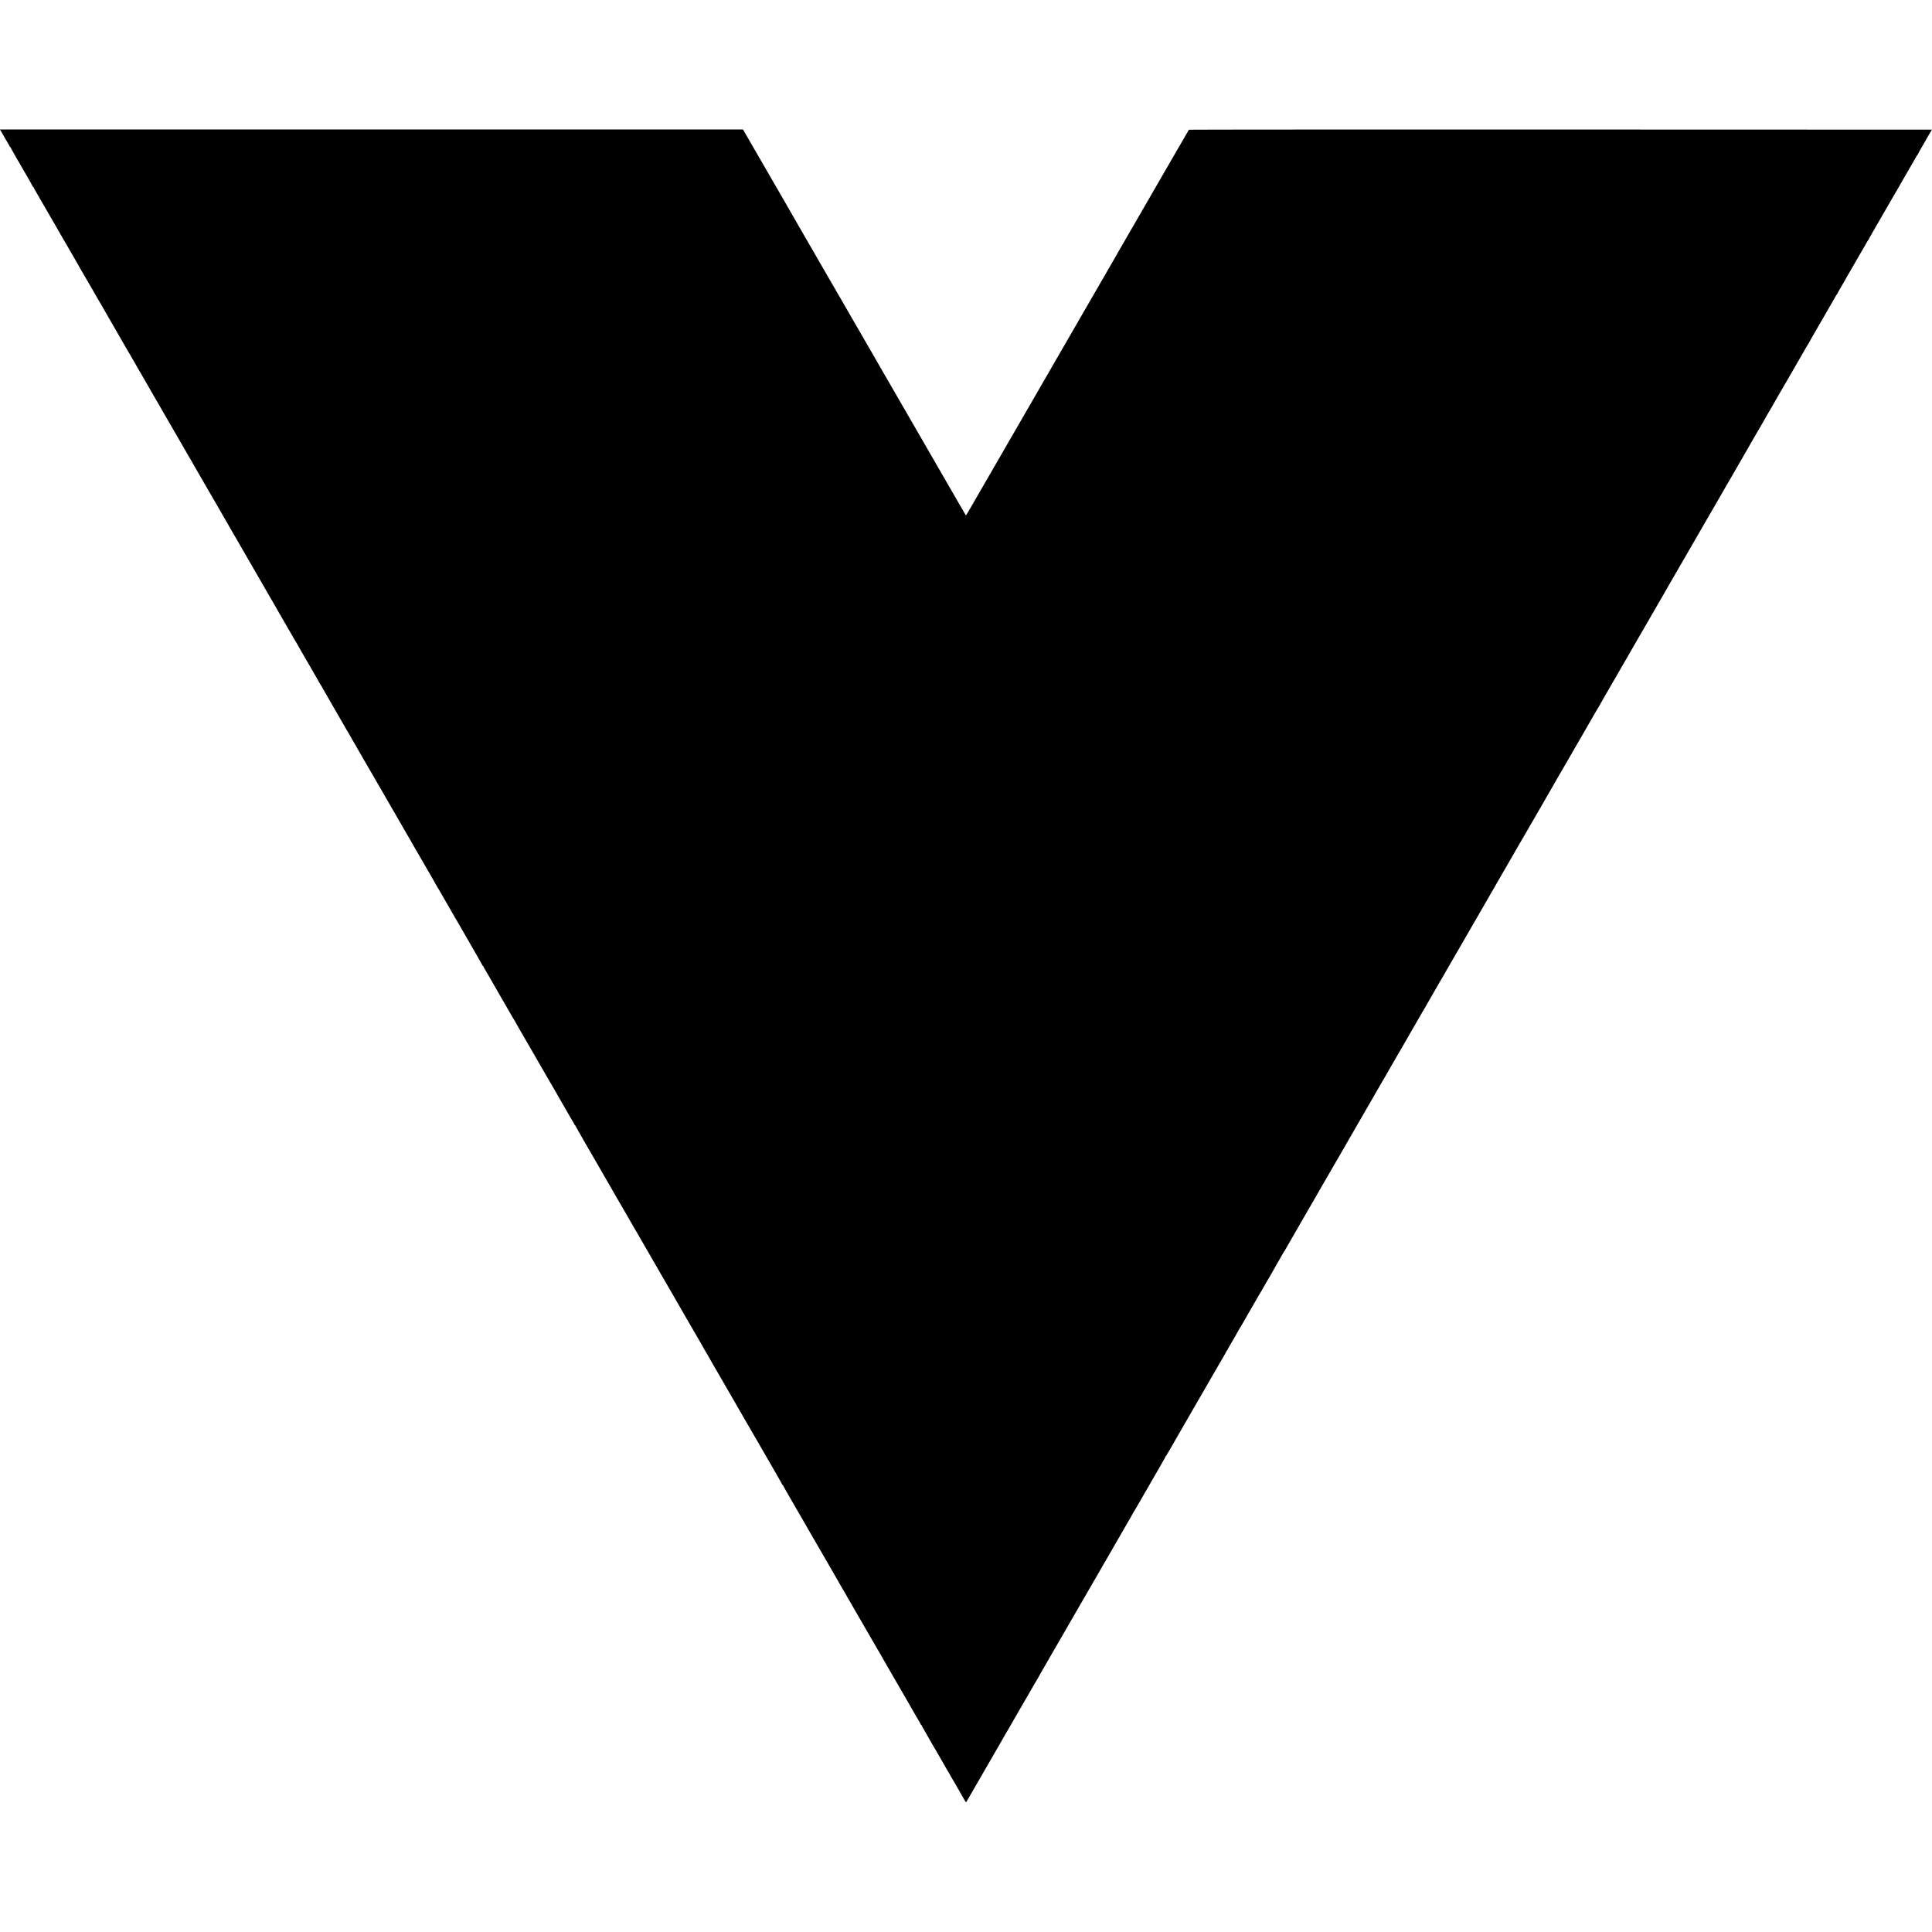
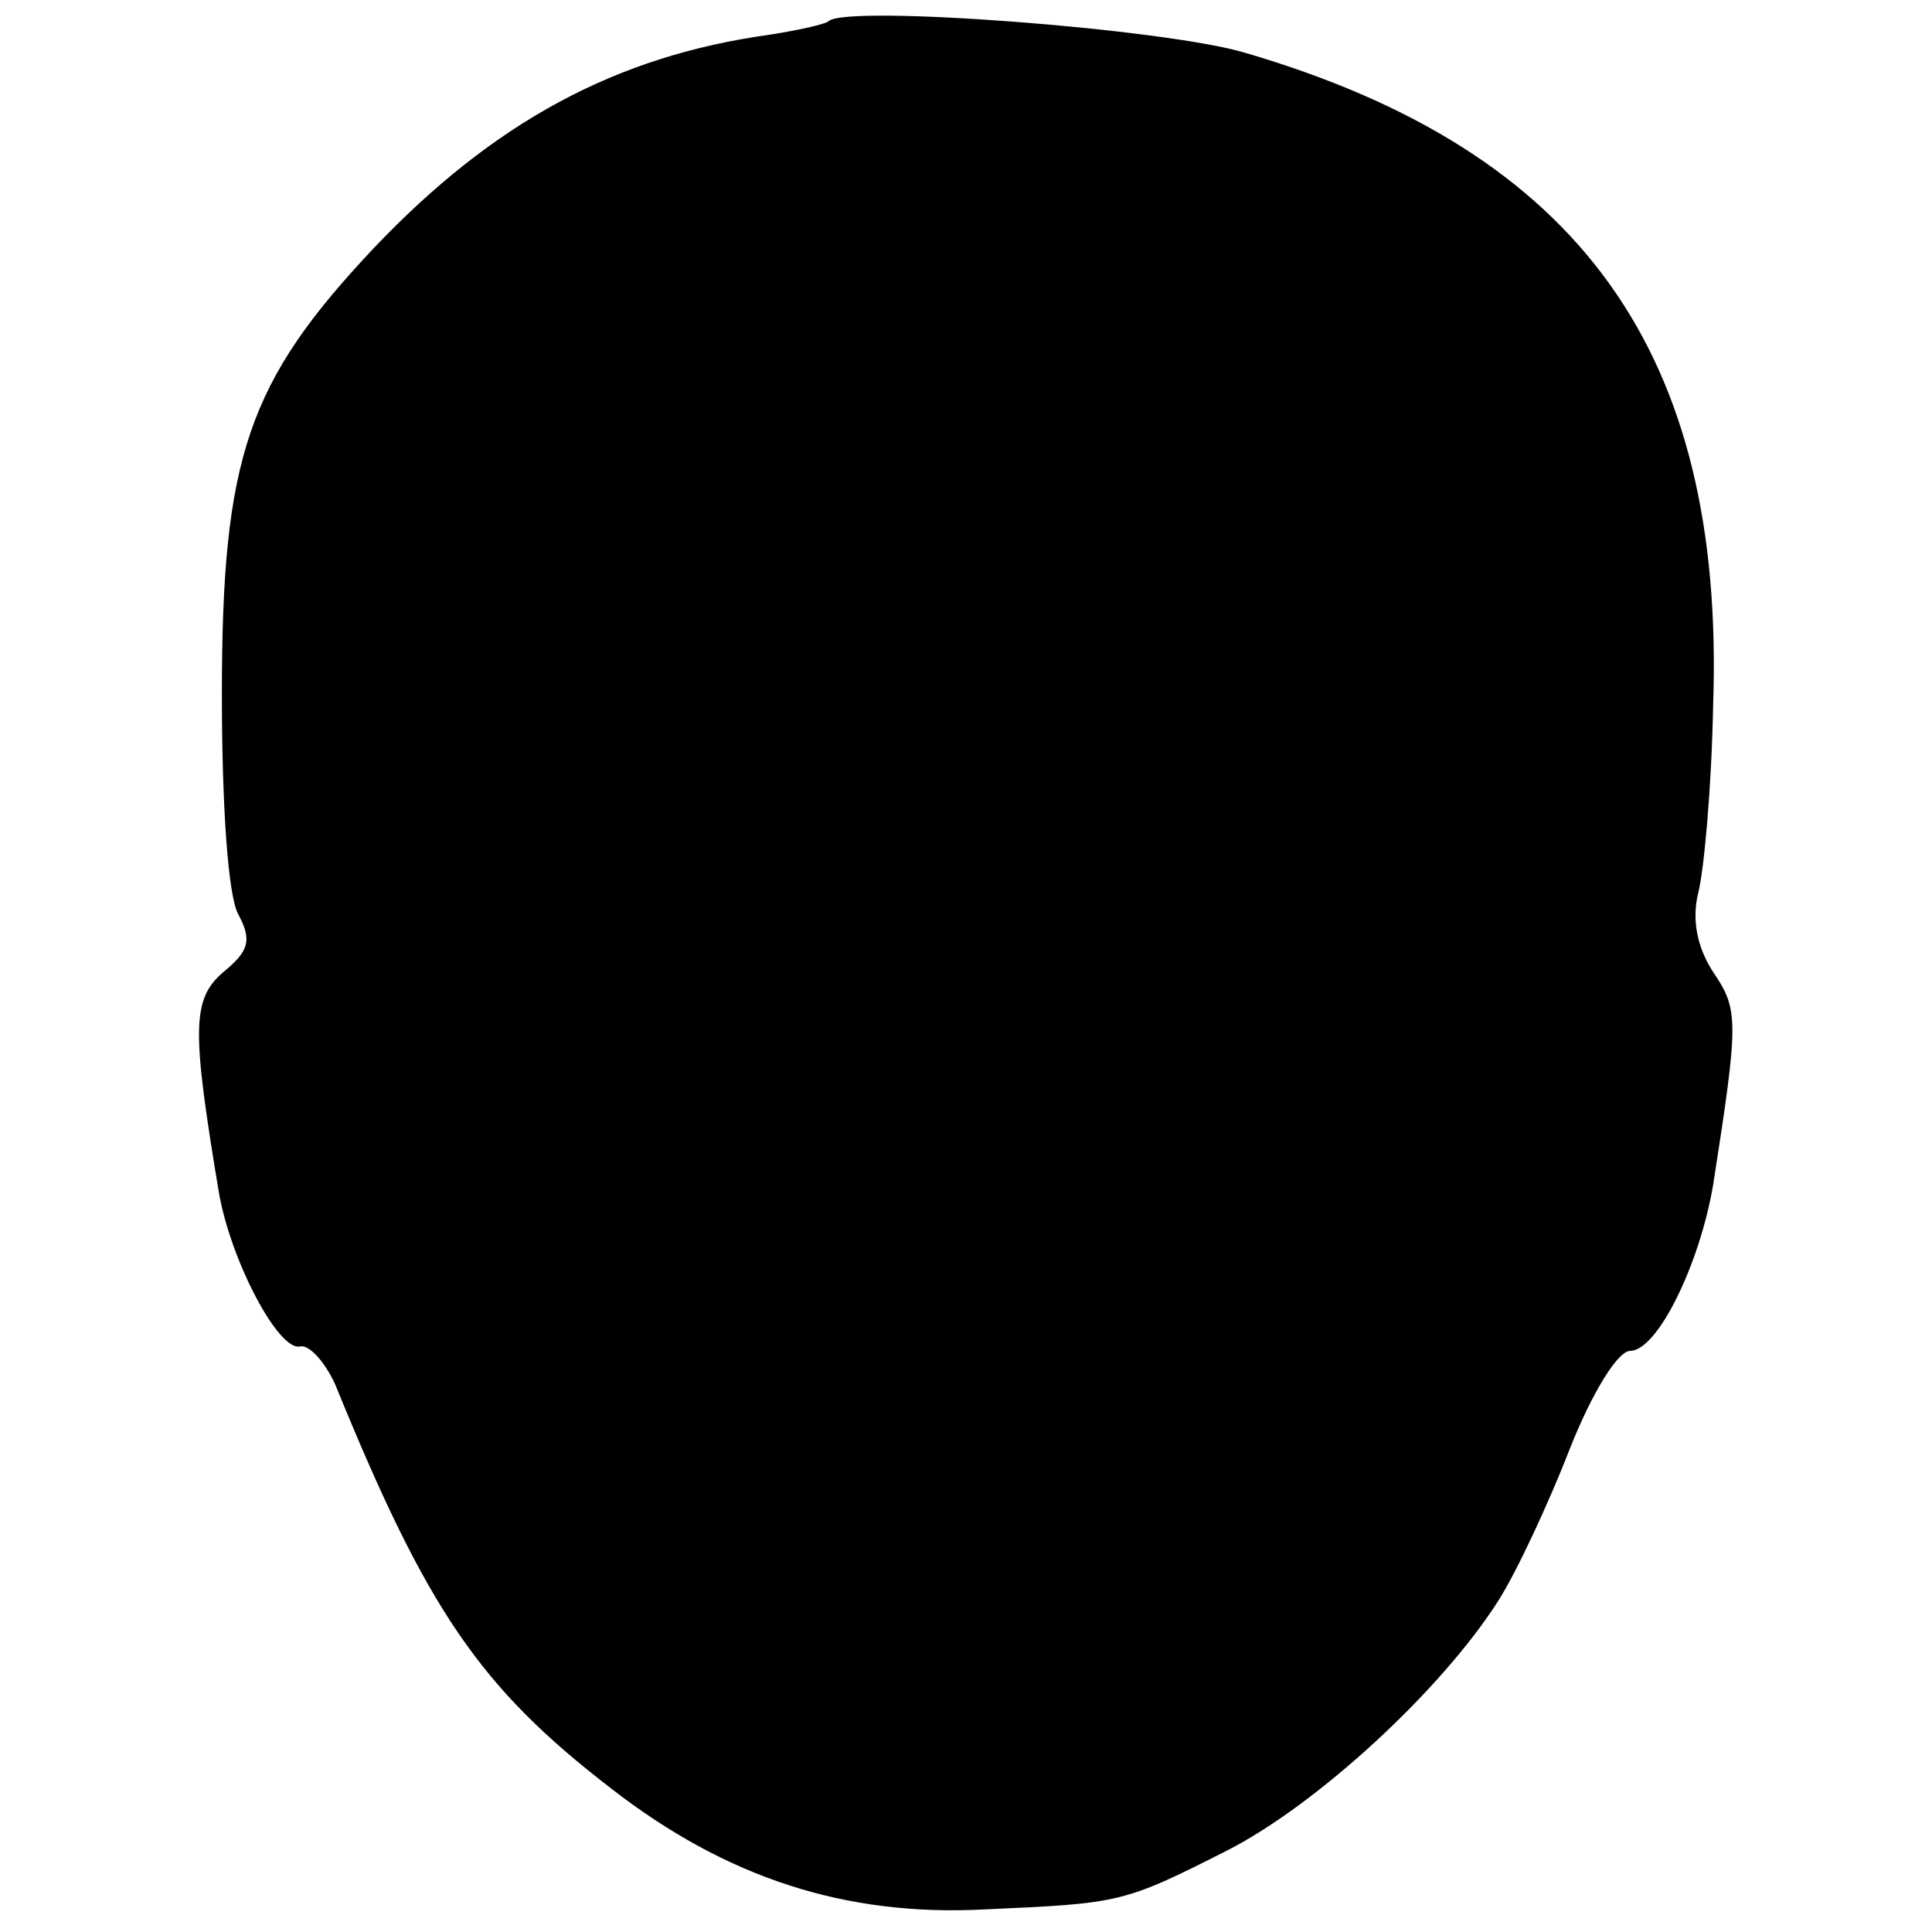
- <svg xmlns="http://www.w3.org/2000/svg" version="1.0" width="16pt" height="16pt" viewBox="0 0 16 16" preserveAspectRatio="xMidYMid meet">
-   <g transform="translate(0,16) scale(0.00032,-0.00032)" fill="#000000" stroke="none">
-     <path d="M18 46618 c45 -75 122 -207 122 -211 0 -2 25 -45 55 -95 30 -50 55 -96 55 -102 0 -5 5 -10 10 -10 6 0 10 -4 10 -9 0 -5 73 -135 161 -288 89 -153 173 -298 187 -323 14 -25 32 -57 41 -72 88 -149 187 -324 189 -335 2 -7 8 -13 13 -13 5 0 9 -4 9 -10 0 -5 46 -89 103 -187 175 -302 490 -846 507 -876 8 -16 20 -36 25 -45 28 -46 290 -498 339 -585 13 -23 74 -129 136 -236 61 -107 123 -215 137 -240 14 -25 29 -50 33 -56 5 -5 23 -37 40 -70 18 -33 38 -67 44 -75 11 -16 21 -33 63 -109 14 -25 29 -50 33 -56 4 -5 21 -35 38 -65 55 -100 261 -455 269 -465 4 -5 14 -21 20 -35 15 -29 41 -75 103 -180 24 -41 52 -88 60 -105 9 -16 57 -100 107 -185 112 -193 362 -626 380 -660 8 -14 23 -38 33 -55 11 -16 23 -37 27 -45 4 -8 26 -46 48 -85 23 -38 53 -90 67 -115 46 -81 64 -113 178 -310 62 -107 121 -210 132 -227 37 -67 56 -99 85 -148 16 -27 32 -57 36 -65 4 -8 15 -27 25 -42 9 -15 53 -89 96 -165 44 -76 177 -307 296 -513 120 -206 268 -463 330 -570 131 -227 117 -203 200 -348 36 -62 73 -125 82 -140 10 -15 21 -34 25 -42 4 -8 20 -37 36 -65 17 -27 38 -65 48 -82 49 -85 64 -111 87 -153 13 -25 28 -49 32 -55 4 -5 78 -134 165 -285 87 -151 166 -288 176 -305 10 -16 26 -43 35 -59 9 -17 125 -217 257 -445 132 -229 253 -441 270 -471 17 -30 45 -79 64 -108 18 -29 33 -54 33 -57 0 -2 20 -37 44 -77 24 -40 123 -212 221 -383 97 -170 190 -330 205 -355 16 -25 39 -65 53 -90 13 -25 81 -144 152 -265 70 -121 137 -238 150 -260 12 -22 37 -65 55 -95 18 -30 43 -73 55 -95 12 -22 48 -85 80 -140 77 -132 163 -280 190 -330 13 -22 71 -123 130 -225 59 -102 116 -199 126 -217 10 -17 29 -50 43 -72 15 -22 26 -43 26 -45 0 -2 27 -50 60 -106 33 -56 60 -103 60 -105 0 -2 55 -98 90 -155 8 -14 182 -316 239 -414 13 -22 45 -79 72 -124 27 -46 49 -86 49 -89 0 -2 14 -24 30 -48 16 -24 30 -46 30 -49 0 -5 74 -135 100 -176 5 -8 24 -42 43 -75 50 -88 58 -101 262 -455 104 -179 199 -345 213 -370 14 -25 28 -49 32 -55 4 -5 17 -26 28 -45 10 -19 62 -109 114 -200 114 -197 133 -230 170 -295 16 -27 33 -57 38 -65 17 -28 96 -165 103 -180 4 -8 16 -28 26 -45 10 -16 77 -131 148 -255 72 -124 181 -313 243 -420 62 -107 121 -209 131 -227 35 -62 323 -560 392 -678 38 -66 83 -145 100 -175 16 -30 33 -59 37 -65 4 -5 17 -27 29 -47 34 -61 56 -100 90 -156 17 -29 31 -55 31 -57 0 -2 17 -32 39 -67 21 -35 134 -229 251 -433 117 -203 235 -407 261 -451 27 -45 49 -85 49 -88 0 -4 8 -19 19 -34 15 -21 200 -341 309 -533 10 -19 33 -58 51 -87 17 -29 31 -54 31 -56 0 -2 25 -44 55 -94 30 -50 55 -95 55 -98 0 -4 6 -15 14 -23 7 -9 27 -41 43 -71 17 -30 170 -297 342 -594 171 -296 311 -542 311 -547 0 -5 5 -9 10 -9 6 0 10 -4 10 -10 0 -5 22 -47 49 -92 27 -46 58 -99 68 -118 24 -43 81 -140 93 -160 5 -8 66 -114 135 -235 69 -121 130 -227 135 -235 12 -21 259 -447 283 -490 10 -19 28 -47 38 -62 11 -14 19 -29 19 -32 0 -3 37 -69 83 -148 99 -170 305 -526 337 -583 13 -22 31 -53 41 -70 11 -16 22 -37 26 -45 7 -14 82 -146 103 -180 14 -24 181 -311 205 -355 13 -22 46 -80 75 -130 29 -49 64 -110 78 -135 14 -25 51 -88 82 -140 31 -52 59 -102 63 -110 4 -8 18 -33 31 -55 205 -353 284 -489 309 -535 17 -30 45 -78 62 -106 18 -28 36 -60 39 -72 4 -12 12 -22 17 -22 5 0 9 -4 9 -10 0 -5 109 -197 241 -427 133 -230 250 -431 259 -448 51 -90 222 -385 280 -485 37 -63 78 -135 92 -160 14 -25 67 -117 118 -205 51 -88 101 -175 111 -193 34 -58 55 -95 149 -257 51 -88 101 -173 110 -190 9 -16 76 -131 147 -255 72 -124 140 -241 151 -260 61 -108 281 -489 355 -615 38 -66 77 -133 87 -150 35 -63 91 -161 100 -175 14 -23 99 -169 128 -220 54 -97 135 -235 142 -245 4 -5 20 -32 35 -60 26 -48 238 -416 276 -480 10 -16 26 -46 37 -65 30 -53 382 -661 403 -695 10 -16 22 -37 26 -45 4 -8 26 -48 50 -88 24 -41 43 -75 43 -77 0 -2 22 -40 50 -85 27 -45 50 -84 50 -86 0 -3 38 -69 83 -147 84 -142 302 -520 340 -587 10 -19 34 -60 52 -90 18 -30 44 -75 57 -100 14 -25 45 -79 70 -120 25 -41 56 -96 70 -121 14 -25 77 -133 138 -240 62 -107 122 -210 132 -229 25 -43 310 -535 337 -581 11 -19 26 -45 34 -59 17 -32 238 -414 266 -460 11 -19 24 -41 28 -49 3 -7 75 -133 160 -278 84 -146 153 -269 153 -274 0 -5 5 -9 10 -9 6 0 10 -4 10 -10 0 -5 82 -150 181 -322 182 -314 201 -346 240 -415 12 -21 80 -139 152 -263 71 -124 141 -245 155 -270 14 -25 28 -49 32 -55 6 -8 145 -248 220 -380 37 -66 209 -362 229 -395 11 -19 24 -42 28 -49 4 -8 67 -118 140 -243 73 -125 133 -230 133 -233 0 -2 15 -28 33 -57 19 -29 47 -78 64 -108 17 -30 53 -93 79 -139 53 -90 82 -141 157 -272 82 -142 115 -199 381 -659 142 -245 268 -463 281 -485 12 -22 71 -125 132 -230 60 -104 172 -298 248 -430 76 -132 146 -253 156 -270 11 -16 22 -36 26 -44 3 -8 30 -54 60 -103 29 -49 53 -91 53 -93 0 -3 18 -34 40 -70 22 -36 40 -67 40 -69 0 -2 37 -66 81 -142 45 -77 98 -168 119 -204 20 -36 47 -81 58 -100 12 -19 27 -47 33 -62 6 -16 15 -28 20 -28 5 0 9 -4 9 -9 0 -6 63 -118 140 -251 77 -133 140 -243 140 -245 0 -2 18 -33 41 -70 22 -37 49 -83 60 -101 10 -19 29 -51 40 -71 25 -45 109 -189 126 -218 7 -11 17 -29 22 -40 6 -11 22 -38 35 -60 14 -22 37 -62 52 -90 14 -27 35 -62 45 -77 11 -14 19 -29 19 -32 0 -3 18 -35 40 -71 22 -36 40 -67 40 -69 0 -2 19 -35 42 -72 23 -38 55 -94 72 -124 26 -47 139 -244 171 -298 6 -9 21 -36 34 -60 28 -48 37 -51 51 -19 6 12 19 36 29 52 10 17 27 46 38 65 11 19 104 181 208 360 103 179 199 345 213 370 14 25 42 74 64 109 21 34 38 65 38 67 0 2 18 33 40 69 22 36 40 67 40 69 0 3 177 310 199 346 16 26 136 234 140 244 2 5 25 44 52 88 27 44 49 81 49 84 0 2 18 34 40 70 22 36 40 67 40 69 0 2 20 36 43 77 35 58 169 289 297 513 9 17 50 86 90 155 40 69 86 150 103 180 16 30 35 62 41 70 6 8 16 24 22 35 35 64 72 129 167 293 59 100 116 199 127 220 11 20 30 53 41 72 43 72 1070 1850 1121 1940 14 25 65 113 113 195 48 83 96 166 107 185 10 19 28 50 38 68 11 18 73 124 137 235 64 111 175 303 246 427 71 124 173 299 225 390 52 91 116 202 143 248 27 45 49 85 49 89 0 4 6 14 14 22 7 9 28 43 46 76 26 47 251 436 378 655 11 19 29 51 40 70 11 19 101 176 201 348 99 172 181 317 181 323 0 5 5 9 10 9 6 0 10 5 10 11 0 6 8 23 18 37 11 15 32 52 49 82 16 30 130 228 253 440 122 212 234 405 248 430 13 25 39 70 57 100 39 65 69 117 130 225 25 44 50 87 55 95 12 19 78 134 220 380 61 107 129 224 150 260 161 277 222 382 246 425 15 28 47 83 71 123 24 41 43 78 43 83 0 5 4 9 8 9 4 0 13 12 19 28 7 15 23 45 36 67 66 110 277 478 277 483 0 3 6 13 14 21 7 9 27 41 43 71 17 30 45 80 63 110 34 57 375 649 394 685 6 11 16 27 22 35 6 8 26 42 44 75 18 33 41 74 51 90 10 17 24 41 32 55 54 97 72 128 88 152 11 14 19 28 19 30 0 3 79 141 175 308 96 167 175 305 175 308 0 3 6 13 14 21 7 9 26 39 41 66 33 60 276 483 338 587 24 40 46 80 50 88 4 8 13 24 20 35 14 23 95 163 125 215 11 19 52 91 92 160 40 69 80 139 90 155 9 17 103 179 207 360 105 182 200 346 211 365 103 181 463 802 489 845 7 11 15 27 19 35 4 8 29 51 55 95 64 110 828 1433 848 1470 9 17 24 41 33 55 9 14 29 48 45 77 15 28 52 93 82 145 30 51 62 107 71 123 17 30 231 398 400 690 51 88 103 179 115 202 12 23 26 48 32 55 6 7 24 38 40 68 17 30 61 107 98 170 37 63 84 144 103 180 19 36 41 72 48 81 8 8 14 18 14 21 0 4 27 51 59 106 32 55 72 124 89 154 16 29 71 125 122 213 51 88 104 180 118 205 13 25 28 50 32 55 4 6 17 26 28 45 11 19 45 80 77 135 31 55 66 116 77 135 11 19 88 152 171 295 401 694 620 1072 650 1125 11 19 87 152 170 295 83 143 158 273 166 288 9 16 21 36 26 45 6 9 31 52 55 96 25 43 54 94 66 115 11 20 95 164 186 321 91 157 173 299 182 315 9 17 26 46 37 65 12 19 66 114 121 210 56 96 108 186 117 200 8 14 24 40 34 59 24 45 383 664 412 713 5 9 17 29 26 45 15 28 120 210 241 419 36 61 68 117 72 125 4 8 12 23 19 34 35 57 245 420 262 453 11 20 35 61 53 90 17 29 32 54 32 56 0 3 28 51 62 108 33 57 70 119 80 138 10 19 23 42 28 50 5 8 32 53 59 100 27 47 149 258 271 470 122 212 234 405 248 430 30 53 62 108 80 135 6 11 15 27 19 35 4 8 85 150 181 315 96 165 187 323 202 350 31 56 116 202 130 225 5 8 25 42 43 75 19 33 92 159 162 280 149 257 157 271 202 350 19 33 38 67 43 75 9 14 228 392 275 475 12 22 55 96 95 165 40 69 80 139 90 155 24 42 202 350 221 383 9 15 27 47 41 72 14 25 75 131 136 236 61 106 121 210 134 232 99 172 271 470 279 482 5 8 23 40 40 70 18 30 81 141 142 245 60 105 121 210 135 235 14 25 71 124 127 220 56 96 143 247 194 335 51 88 96 167 102 175 14 24 180 311 204 355 23 43 340 590 356 615 5 8 50 87 101 175 171 301 517 898 582 1008 25 43 46 81 46 83 0 2 12 23 27 47 14 23 40 67 56 97 16 30 35 62 42 70 7 8 15 22 18 30 4 8 20 38 37 65 16 28 33 57 37 65 6 12 111 196 143 250 5 8 55 95 112 193 57 98 113 195 126 215 12 20 27 46 32 57 6 11 14 27 20 35 5 8 76 130 156 270 80 140 165 287 187 325 23 39 52 90 66 115 13 25 30 52 37 61 8 8 14 18 14 21 0 4 41 77 92 165 50 87 175 302 276 478 101 176 208 360 236 408 28 49 67 117 86 152 19 35 41 70 48 77 6 6 12 15 12 19 0 7 124 224 167 291 12 21 23 40 23 42 0 2 21 40 46 83 26 43 55 92 64 109 54 95 327 568 354 614 19 30 45 75 59 100 71 128 82 145 89 148 4 2 8 8 8 13 0 5 42 82 94 172 311 538 496 858 518 897 14 25 40 70 58 100 18 30 42 71 53 90 10 19 79 139 152 265 73 127 142 246 153 265 10 19 43 76 72 125 29 50 63 108 75 130 65 116 80 140 87 143 4 2 8 8 8 12 0 8 114 212 140 250 6 8 14 24 20 35 5 11 54 97 108 190 l100 170 -9611 3 c-5286 1 -9614 -1 -9618 -5 -5 -6 -419 -719 -619 -1068 -89 -155 -267 -463 -323 -560 -38 -66 -81 -140 -95 -165 -31 -56 -263 -457 -526 -910 -110 -190 -224 -388 -254 -440 -29 -52 -61 -109 -71 -125 -23 -39 -243 -420 -268 -465 -11 -19 -204 -352 -428 -740 -224 -388 -477 -826 -563 -975 -85 -148 -185 -322 -222 -385 -37 -63 -120 -207 -185 -320 -65 -113 -177 -306 -248 -430 -72 -124 -172 -297 -222 -385 -51 -88 -142 -245 -202 -350 -131 -226 -247 -427 -408 -705 -65 -113 -249 -432 -410 -710 -160 -278 -388 -673 -506 -877 -118 -205 -216 -373 -219 -373 -3 0 -52 82 -109 183 -58 100 -144 250 -192 332 -95 164 -402 696 -647 1120 -85 149 -228 396 -317 550 -212 365 -982 1700 -1008 1745 -10 19 -43 76 -72 125 -29 50 -64 110 -77 135 -14 25 -63 110 -110 190 -47 80 -96 165 -110 190 -14 25 -99 171 -188 325 -89 154 -174 300 -188 325 -13 25 -64 113 -112 195 -48 83 -140 242 -205 355 -65 113 -183 317 -263 454 -79 137 -152 264 -163 282 -50 89 -335 583 -354 614 -12 19 -34 58 -50 85 -15 28 -129 226 -253 440 -124 215 -235 408 -247 430 -12 22 -69 121 -127 220 -58 99 -226 389 -373 645 -148 256 -324 561 -392 678 -67 117 -134 232 -147 255 -13 23 -33 59 -46 80 l-22 37 -9615 0 -9615 0 20 -32z" />
-   </g>
+ <svg xmlns="http://www.w3.org/2000/svg" version="1" width="170.667" height="170.667" viewBox="0 0 128 128">
+   <path d="M54.9 1.4c-.2.2-2 .6-3.9.9-10.2 1.4-18.3 5.8-26.2 14.1-8.4 8.9-10.1 13.9-10.1 29.6 0 7.3.4 13.4 1.1 14.6.9 1.7.7 2.4-1 3.8-2.1 1.8-2.1 3.8-.3 14.6.8 4.6 4 10.6 5.4 10.2.6-.1 1.6 1 2.3 2.5 6.1 15 9.6 20.1 18.3 26.8 7.6 5.9 15.5 8.5 24.8 8 8.9-.4 9.1-.4 16-3.9 5.9-3 14.2-10.6 18-16.6 1.2-1.9 3.3-6.4 4.7-10 1.5-3.8 3.2-6.5 4-6.5 1.8 0 4.6-5.7 5.5-11 1.7-10.9 1.7-11.6 0-14.1-1.1-1.7-1.4-3.5-1-5.2.4-1.5.9-7.1 1-12.5.8-23.3-8.8-36.7-31-43.2C77.2 1.9 56.1.3 54.9 1.4z" />
</svg>
